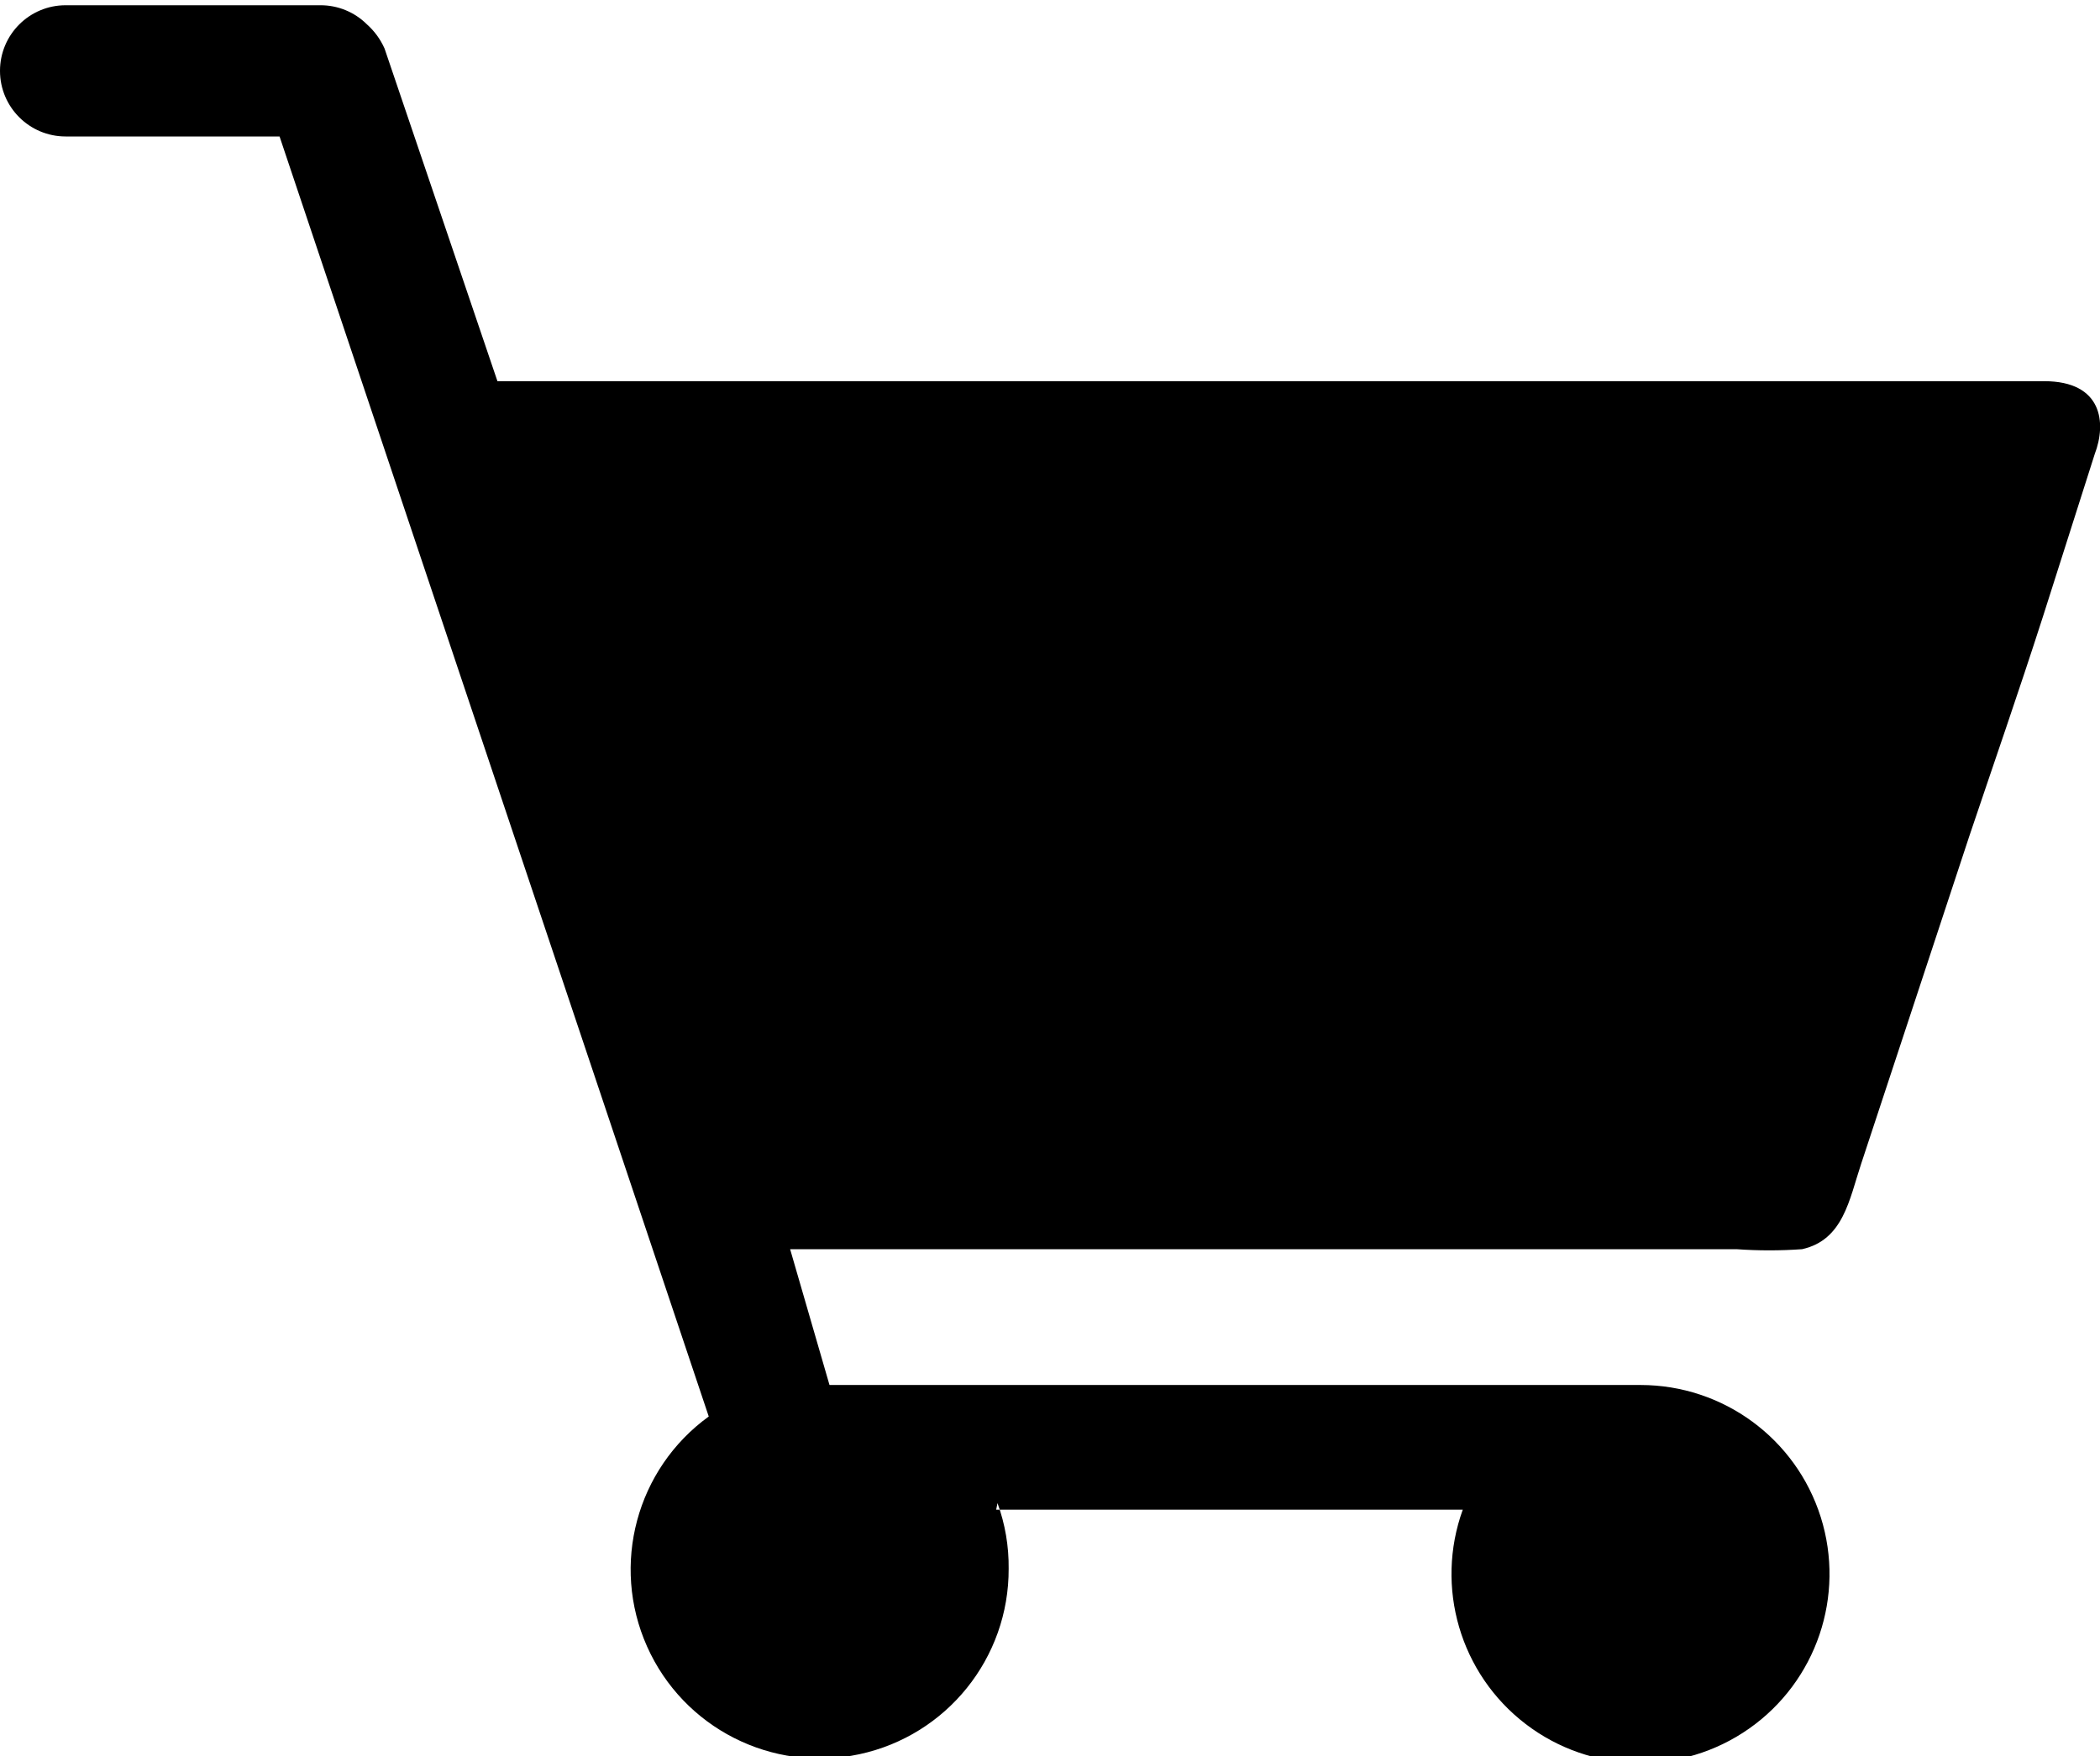
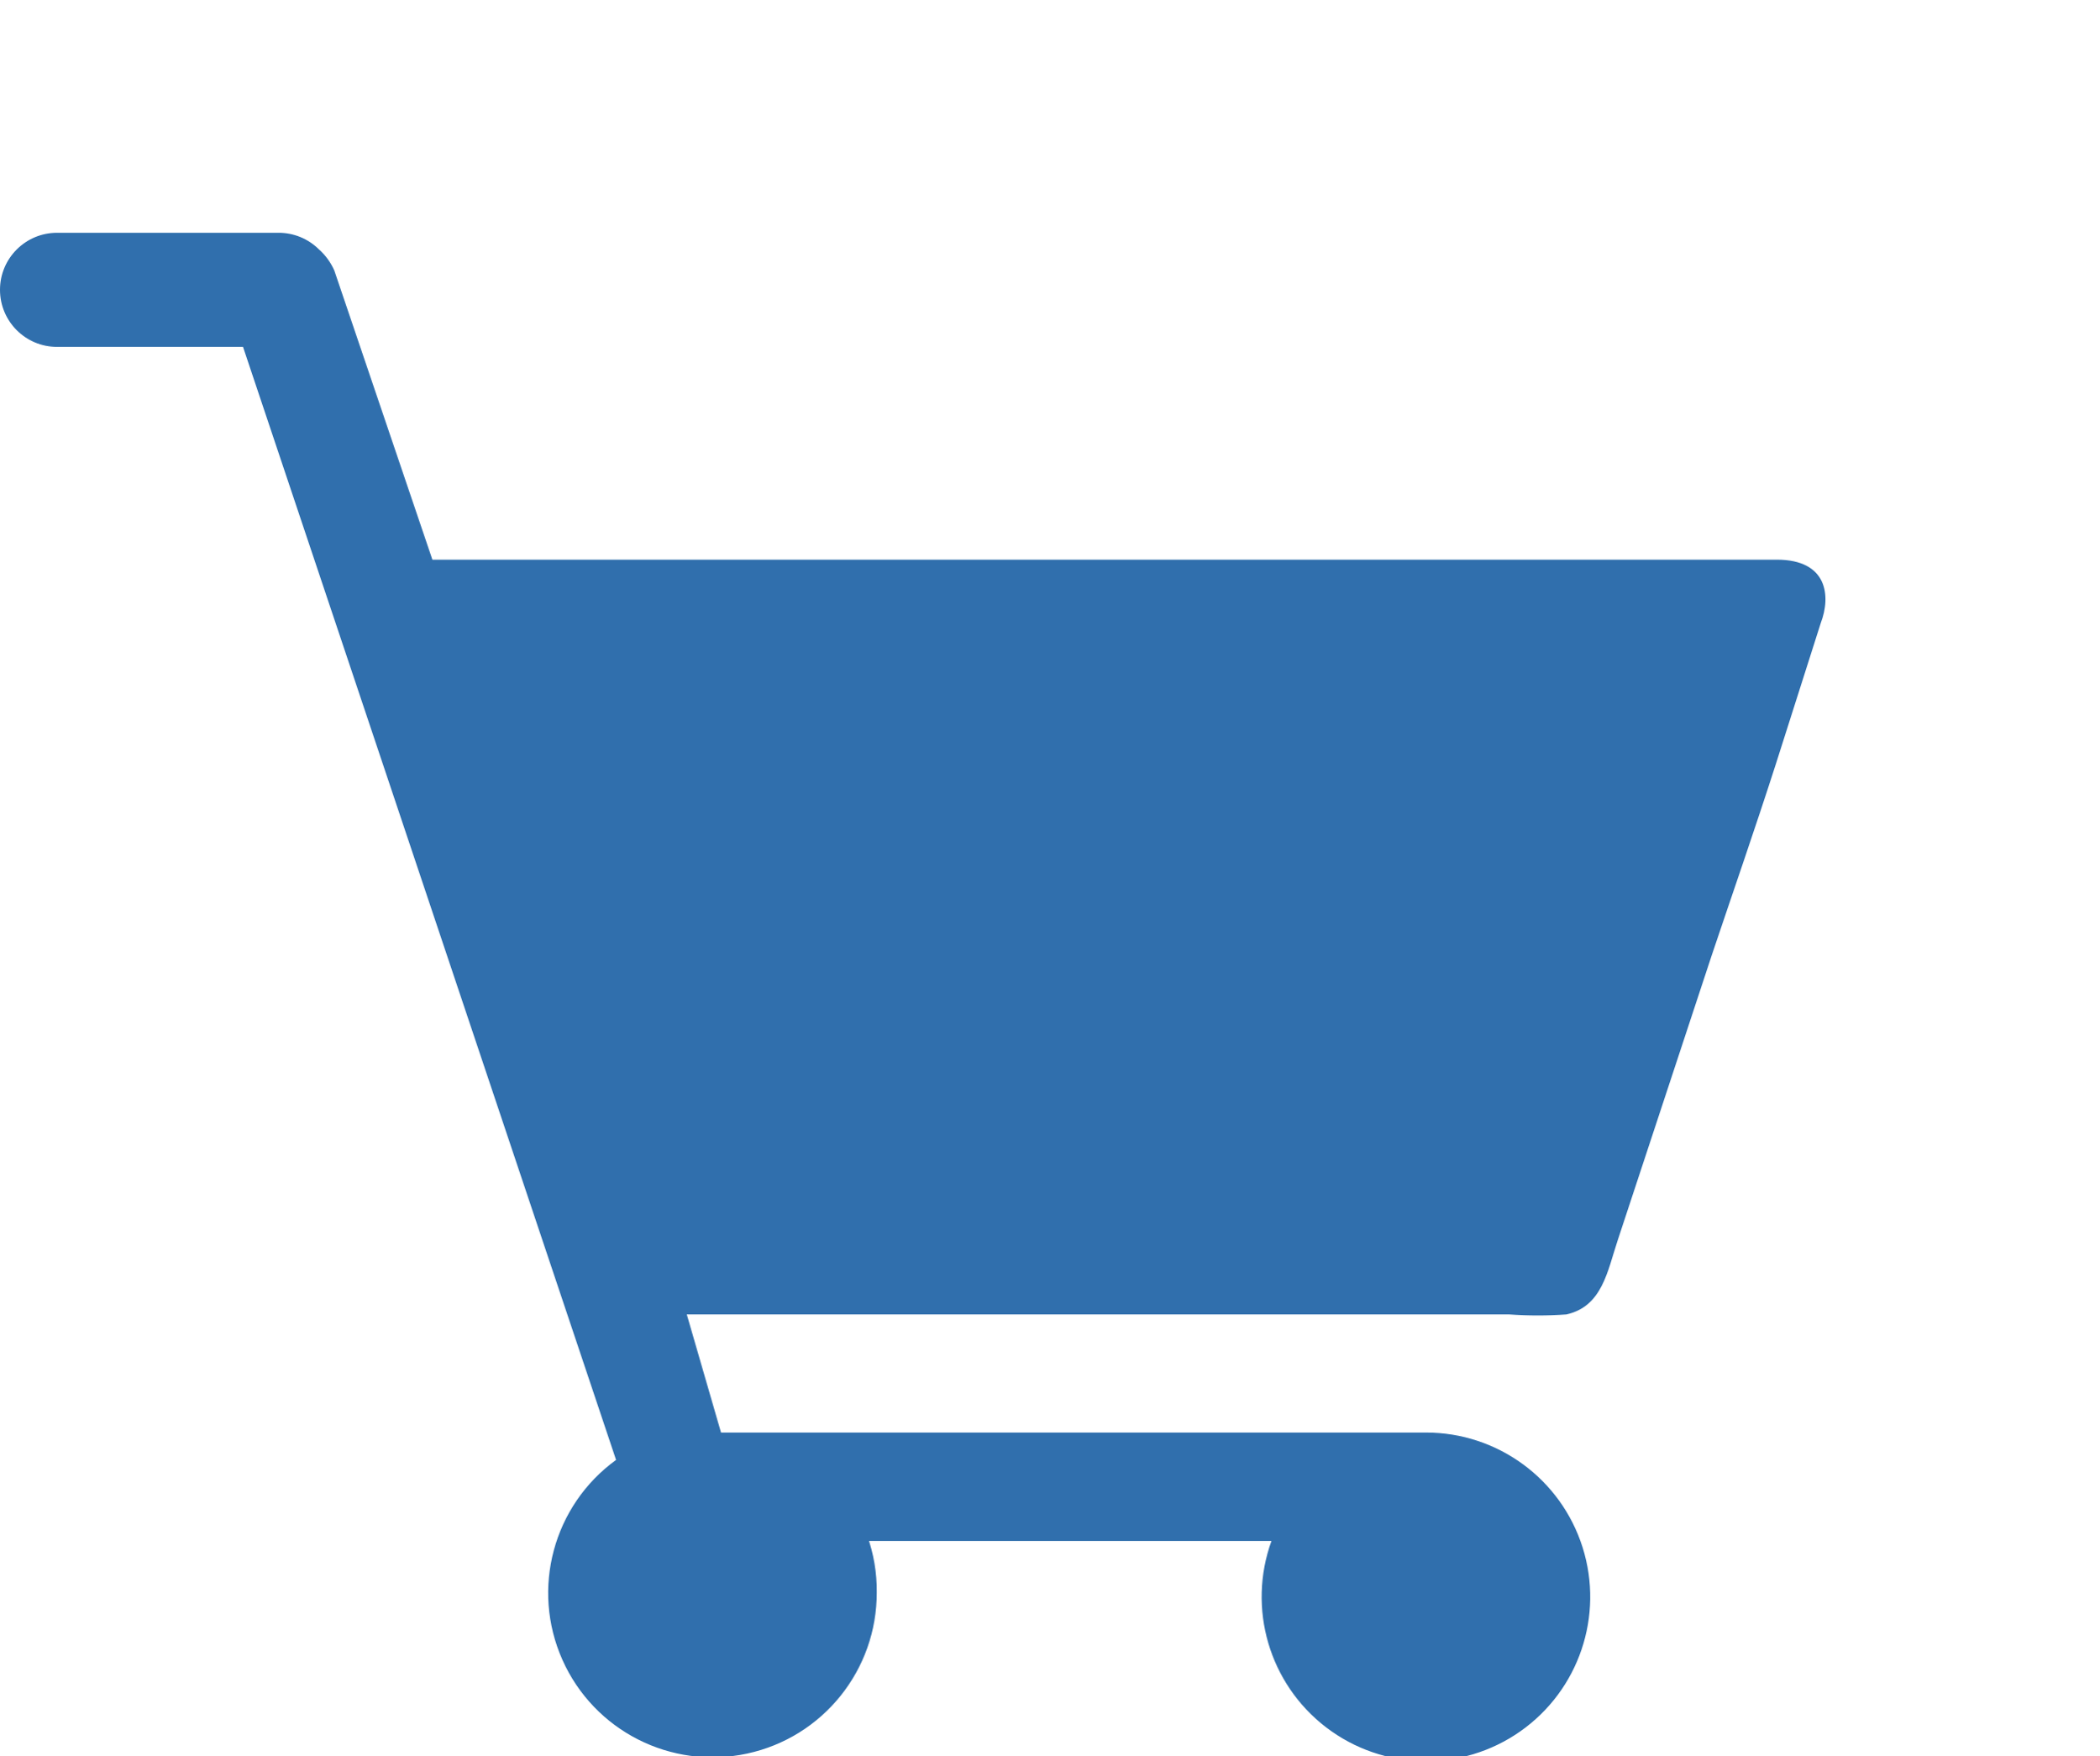
- <svg xmlns="http://www.w3.org/2000/svg" id="Layer_1" data-name="Layer 1" viewBox="0 0 32 26.76">
+ <svg xmlns="http://www.w3.org/2000/svg" viewBox="0 -4 36.8 30.774">
  <defs>
-     <style>.cls-1{fill-rule:evenodd;}</style>
+     <style>.cls-1{fill: #306fad;}</style>
  </defs>
  <path class="cls-1" d="M1999.2,2009.53a2.83,2.83,0,0,1,.17,1,2.88,2.88,0,1,1-4.57-2.32l0,0-6.54-19.51H1985a1,1,0,0,1-1-1h0a1,1,0,0,1,1-1h3.88a1,1,0,0,1,.71.29,1.08,1.08,0,0,1,.27.37l1.72,5.07,23.57,0c.89,0,.95.64.77,1.11l-.79,2.48c-.37,1.15-.75,2.24-1.12,3.34l-1.65,5c-.18.54-.27,1.16-.9,1.3a7,7,0,0,1-1,0h-14.42l.6,2.07H2009a2.88,2.88,0,1,1-2.71,1.9h-7.11Z" transform="translate(-1984 -1986.62)" />
</svg>
